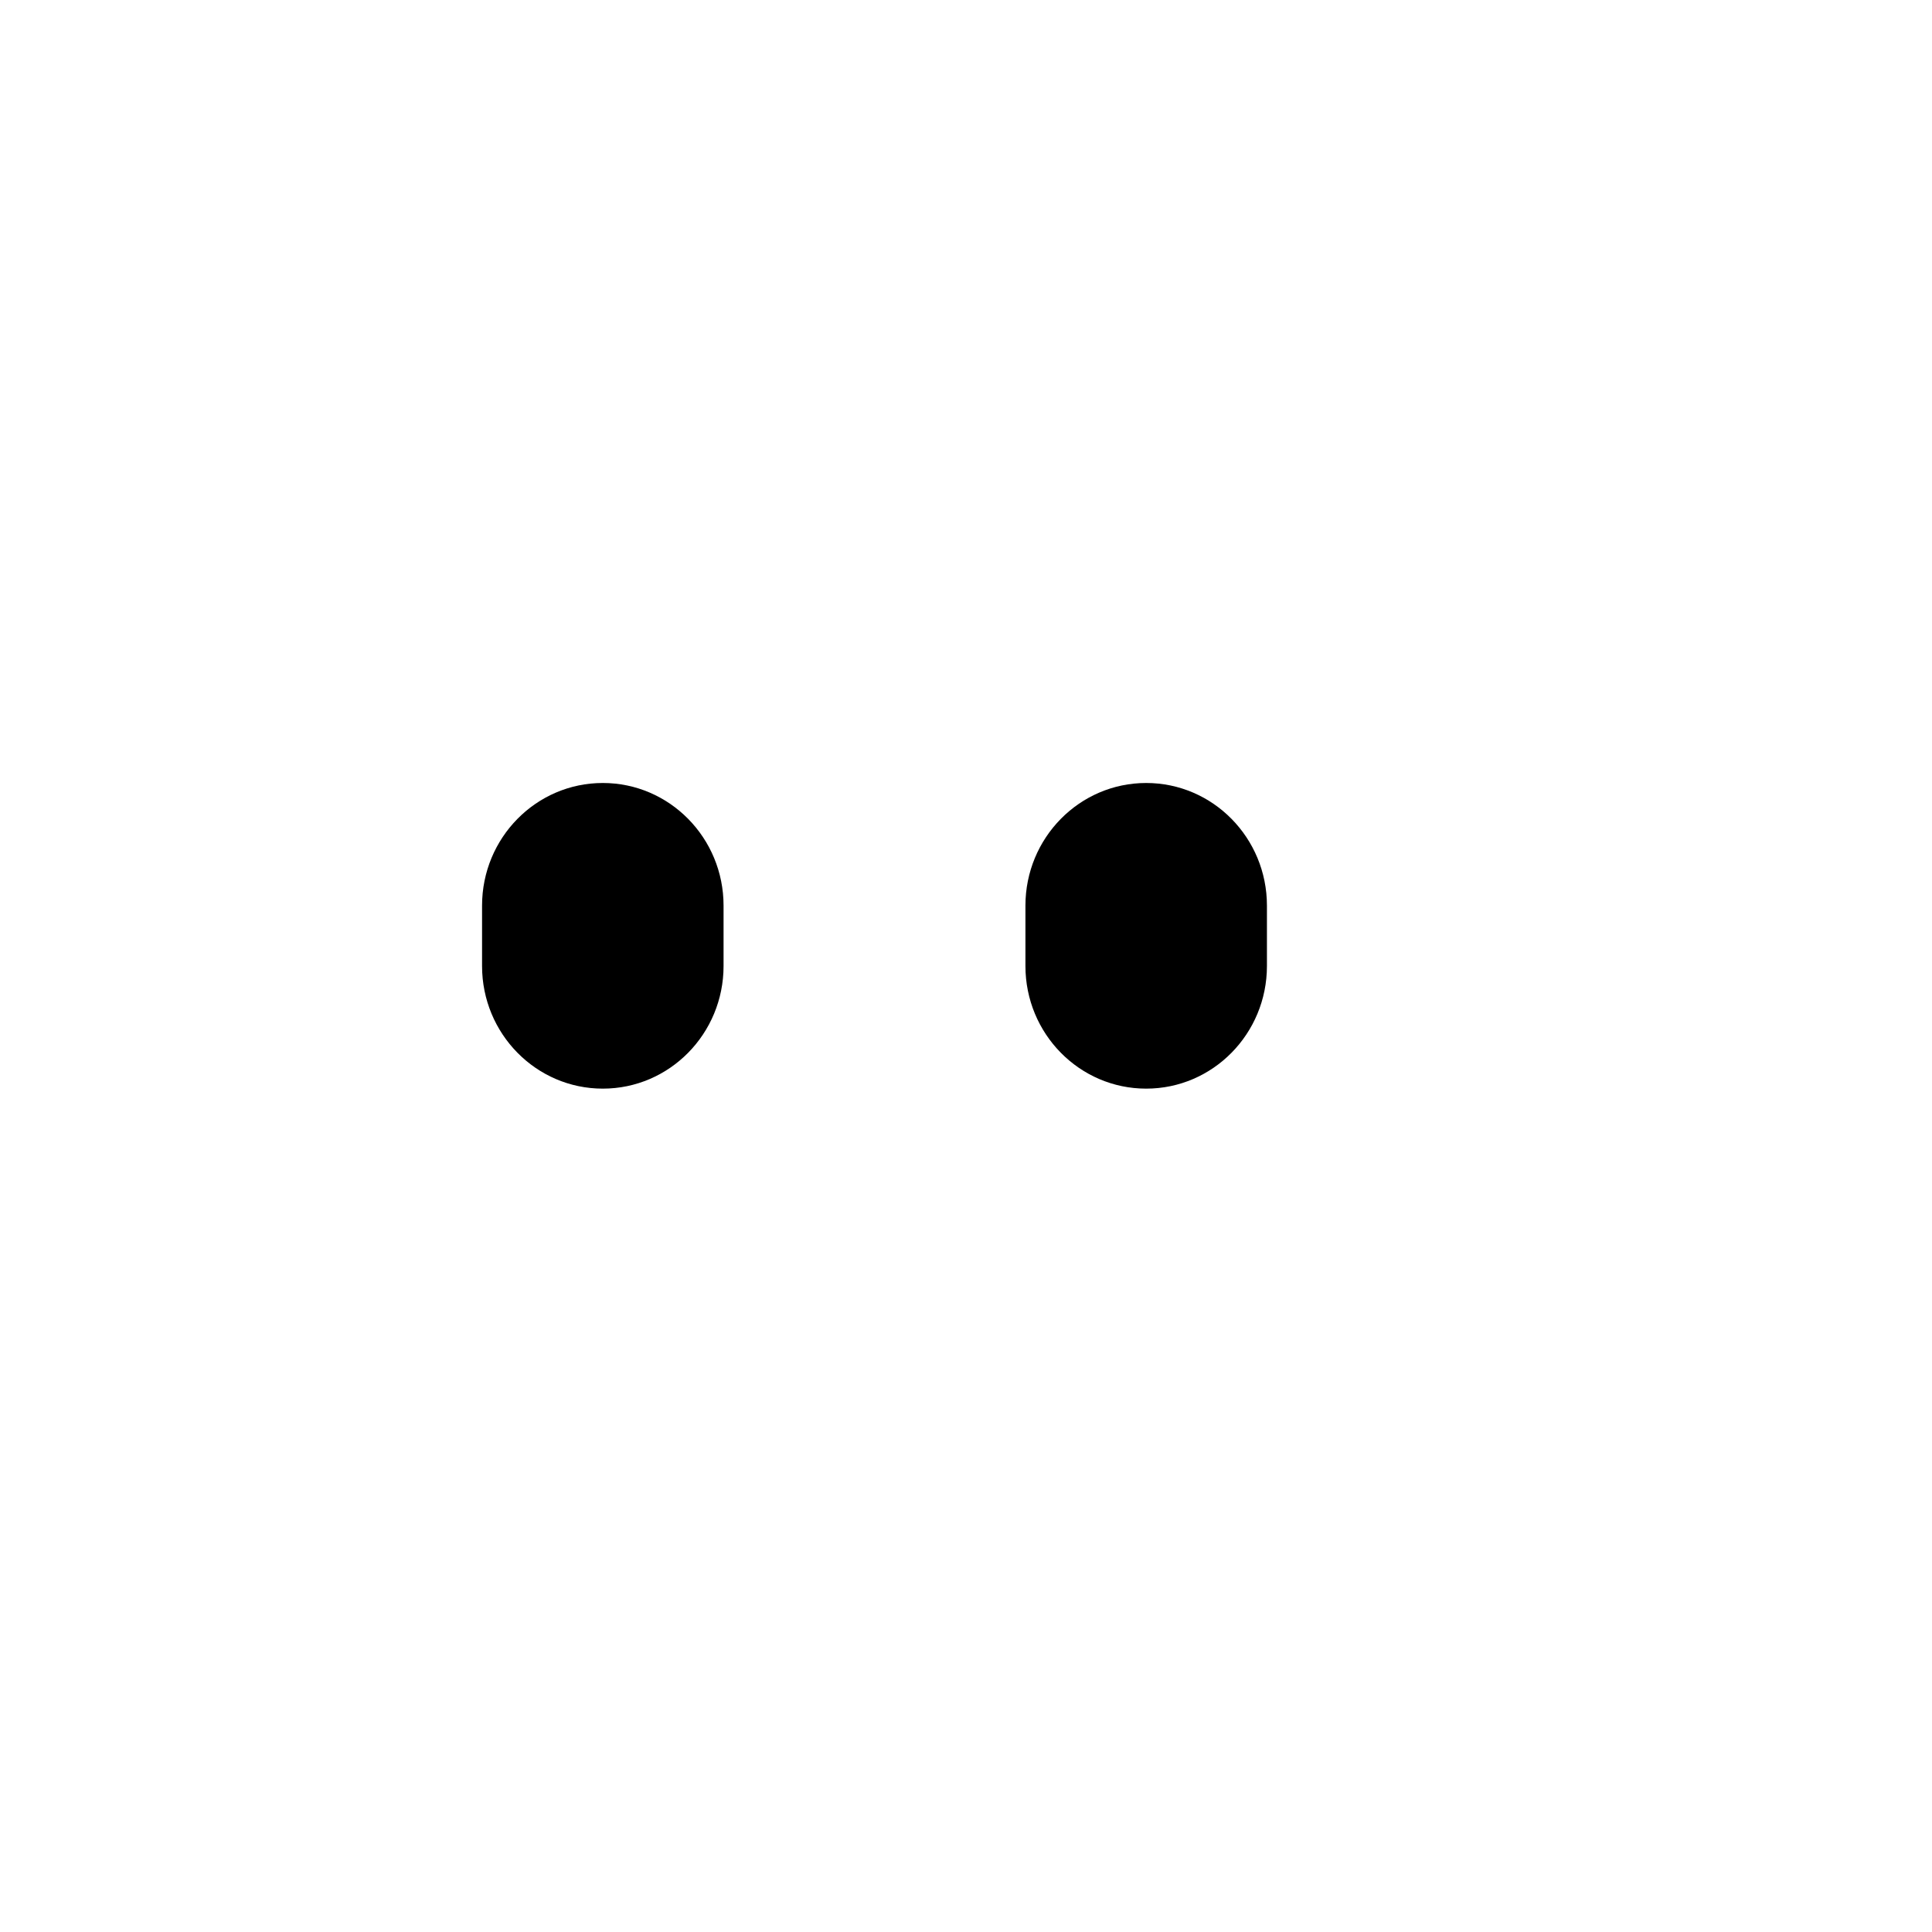
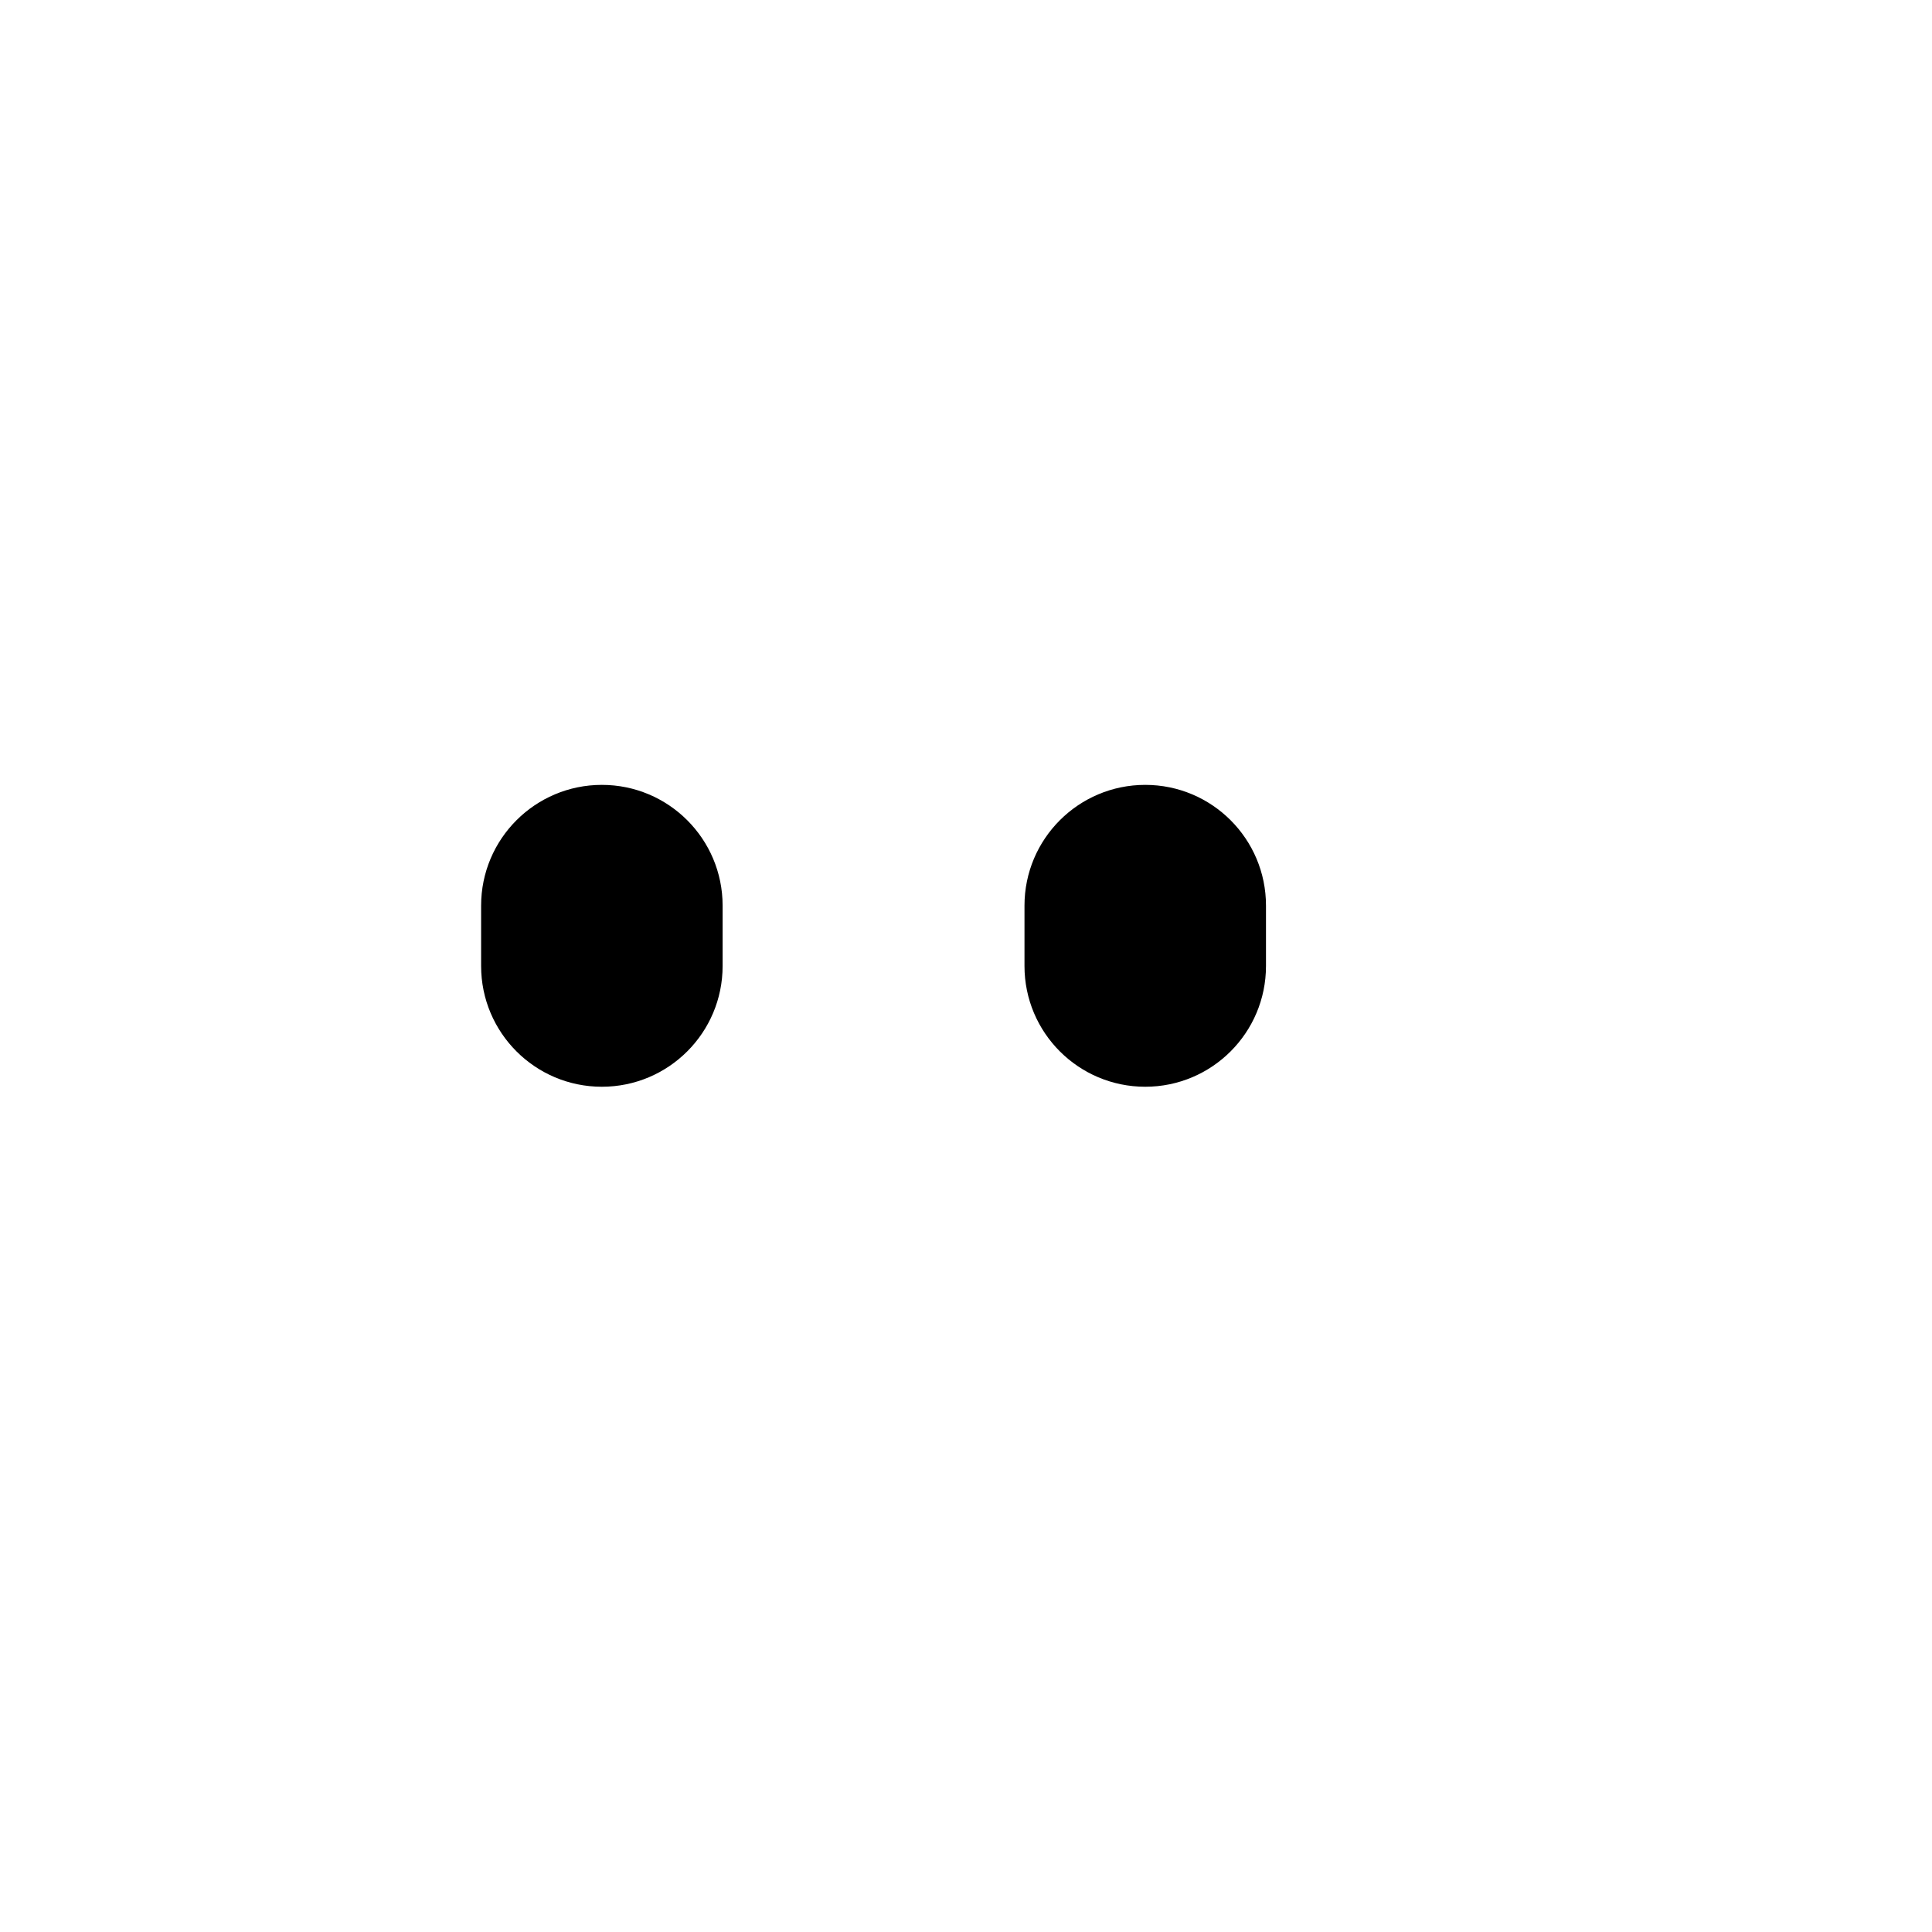
<svg xmlns="http://www.w3.org/2000/svg" viewBox="0 0 2048 2048">
  <style>.iris{fill:#000000}</style>
-   <rect id="left_eye" class="iris" width="256" height="324" x="1087" y="830" ry="130" />
-   <use id="right_eye" href="#left_eye" transform="translate(-576)" />
+   <path class="iris" d="M 1086 960 a 128 128 0 0 1 256 0 v 64 a 128 128 0 0 1 -256 0 z" />
+   <path class="iris" d="M 510 960 a 128 128 0 0 1 256 0 v 64 a 128 128 0 0 1 -256 0 z" />
</svg>
